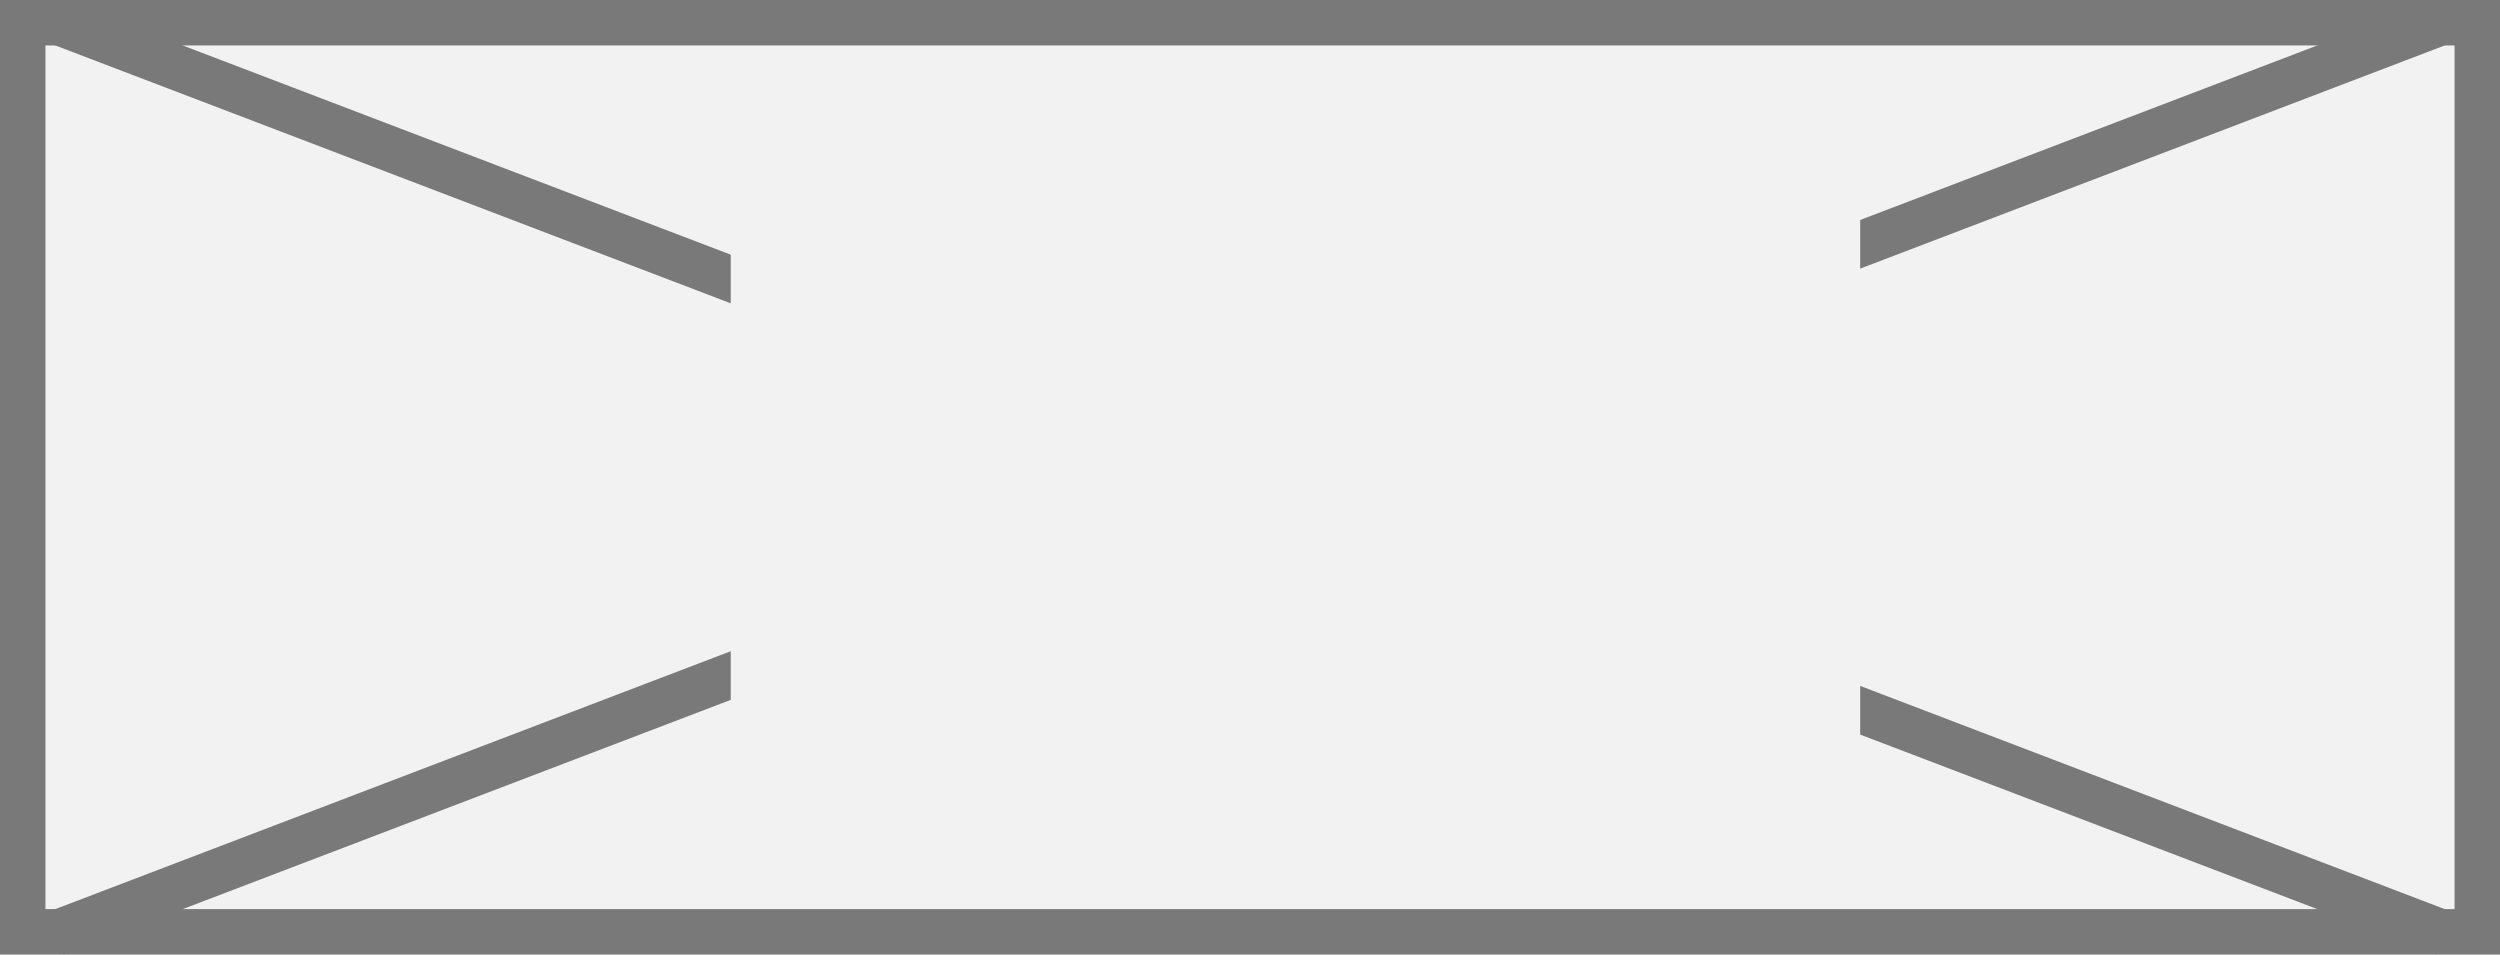
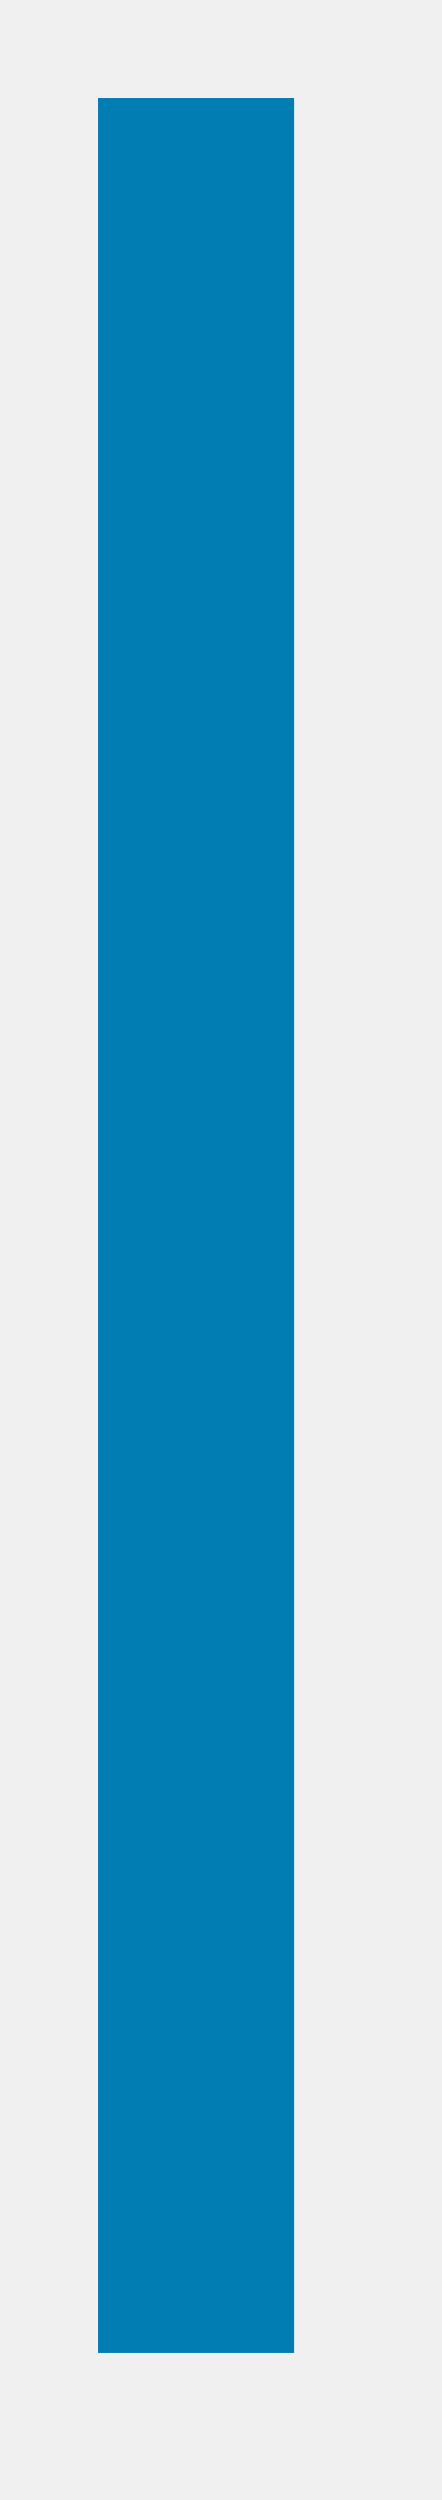
- <svg xmlns="http://www.w3.org/2000/svg" version="1.1" width="55px" height="21px">
-   <defs>
-     <mask fill="white" id="clip335">
-       <path d="M 430.076 264  L 454.924 264  L 454.924 283  L 430.076 283  Z M 414 262  L 469 262  L 469 283  L 414 283  Z " fill-rule="evenodd" />
-     </mask>
-   </defs>
-   <g transform="matrix(1 0 0 1 -414 -262 )">
-     <path d="M 414.5 262.5  L 468.5 262.5  L 468.5 282.5  L 414.5 282.5  L 414.5 262.5  Z " fill-rule="nonzero" fill="#f2f2f2" stroke="none" />
-     <path d="M 414.5 262.5  L 468.5 262.5  L 468.5 282.5  L 414.5 282.5  L 414.5 262.5  Z " stroke-width="1" stroke="#797979" fill="none" />
-     <path d="M 415.223 262.467  L 467.777 282.533  M 467.777 262.467  L 415.223 282.533  " stroke-width="1" stroke="#797979" fill="none" mask="url(#clip335)" />
+ <svg xmlns="http://www.w3.org/2000/svg" version="1.1" width="9px" height="51px">
+   <g transform="matrix(1 0 0 1 -403 -250 )">
+     <path d="M 407 252  L 407 298  " stroke-width="4" stroke="#027db4" fill="none" />
  </g>
</svg>
